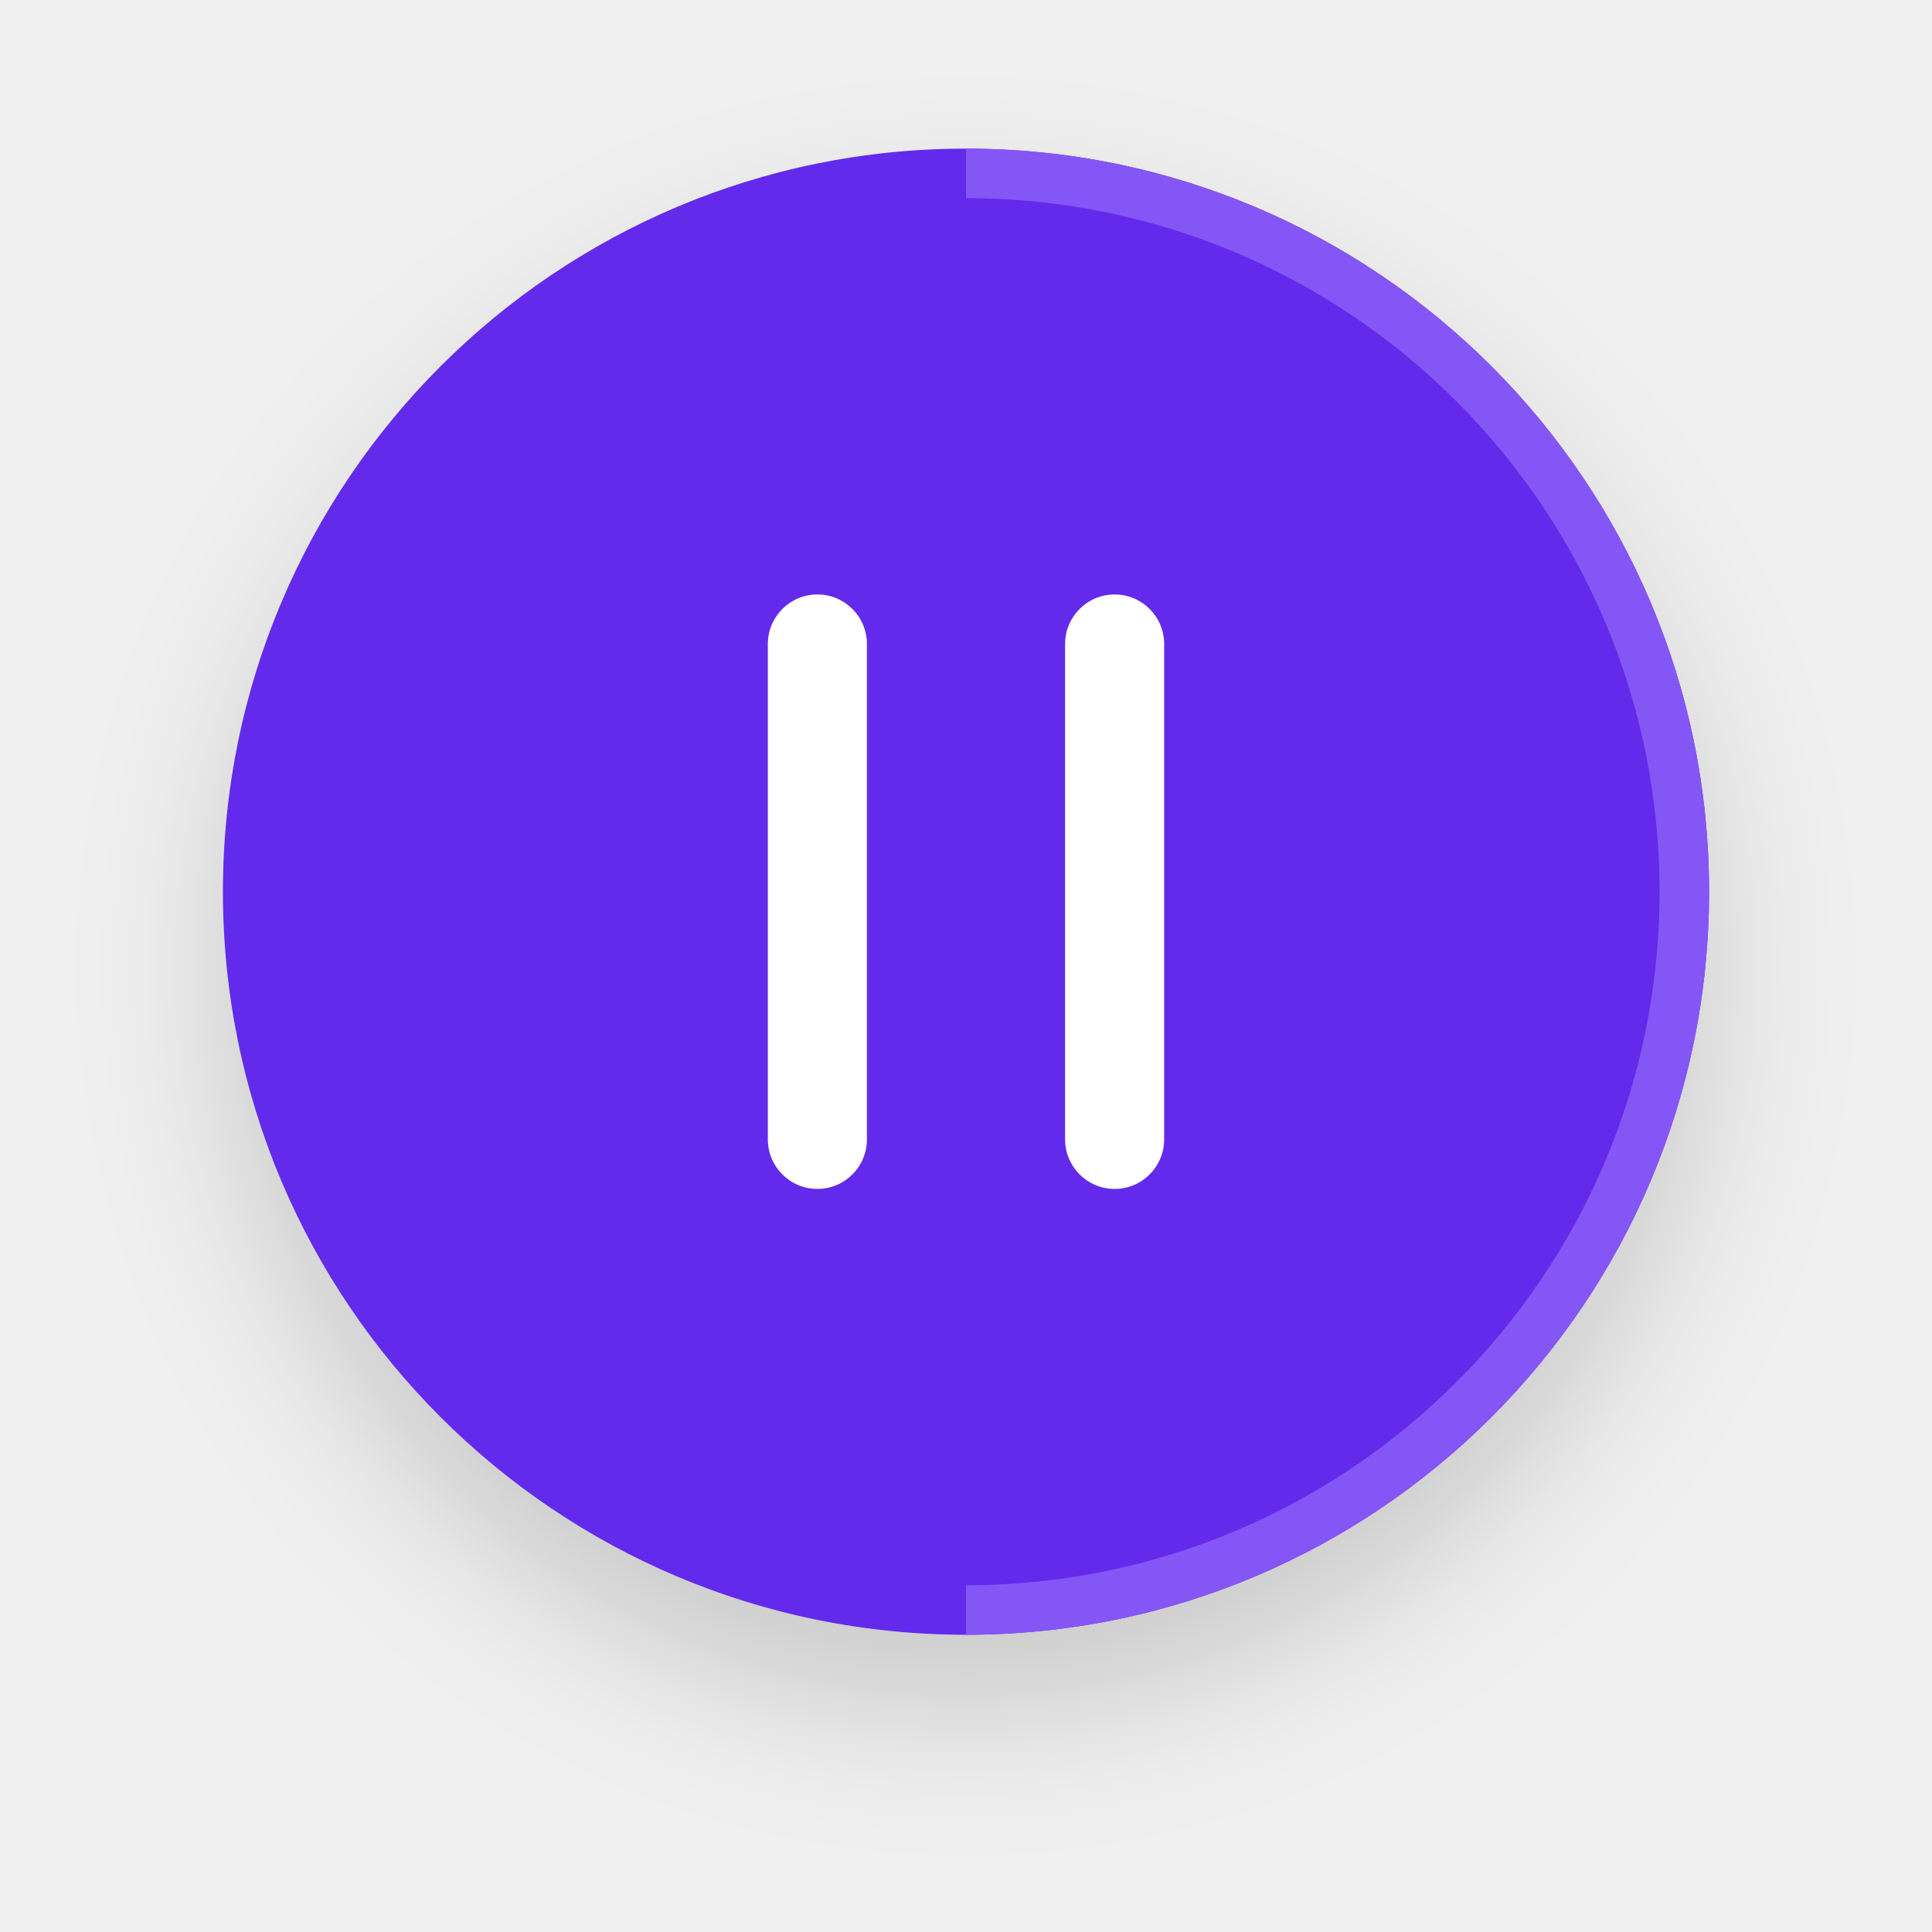
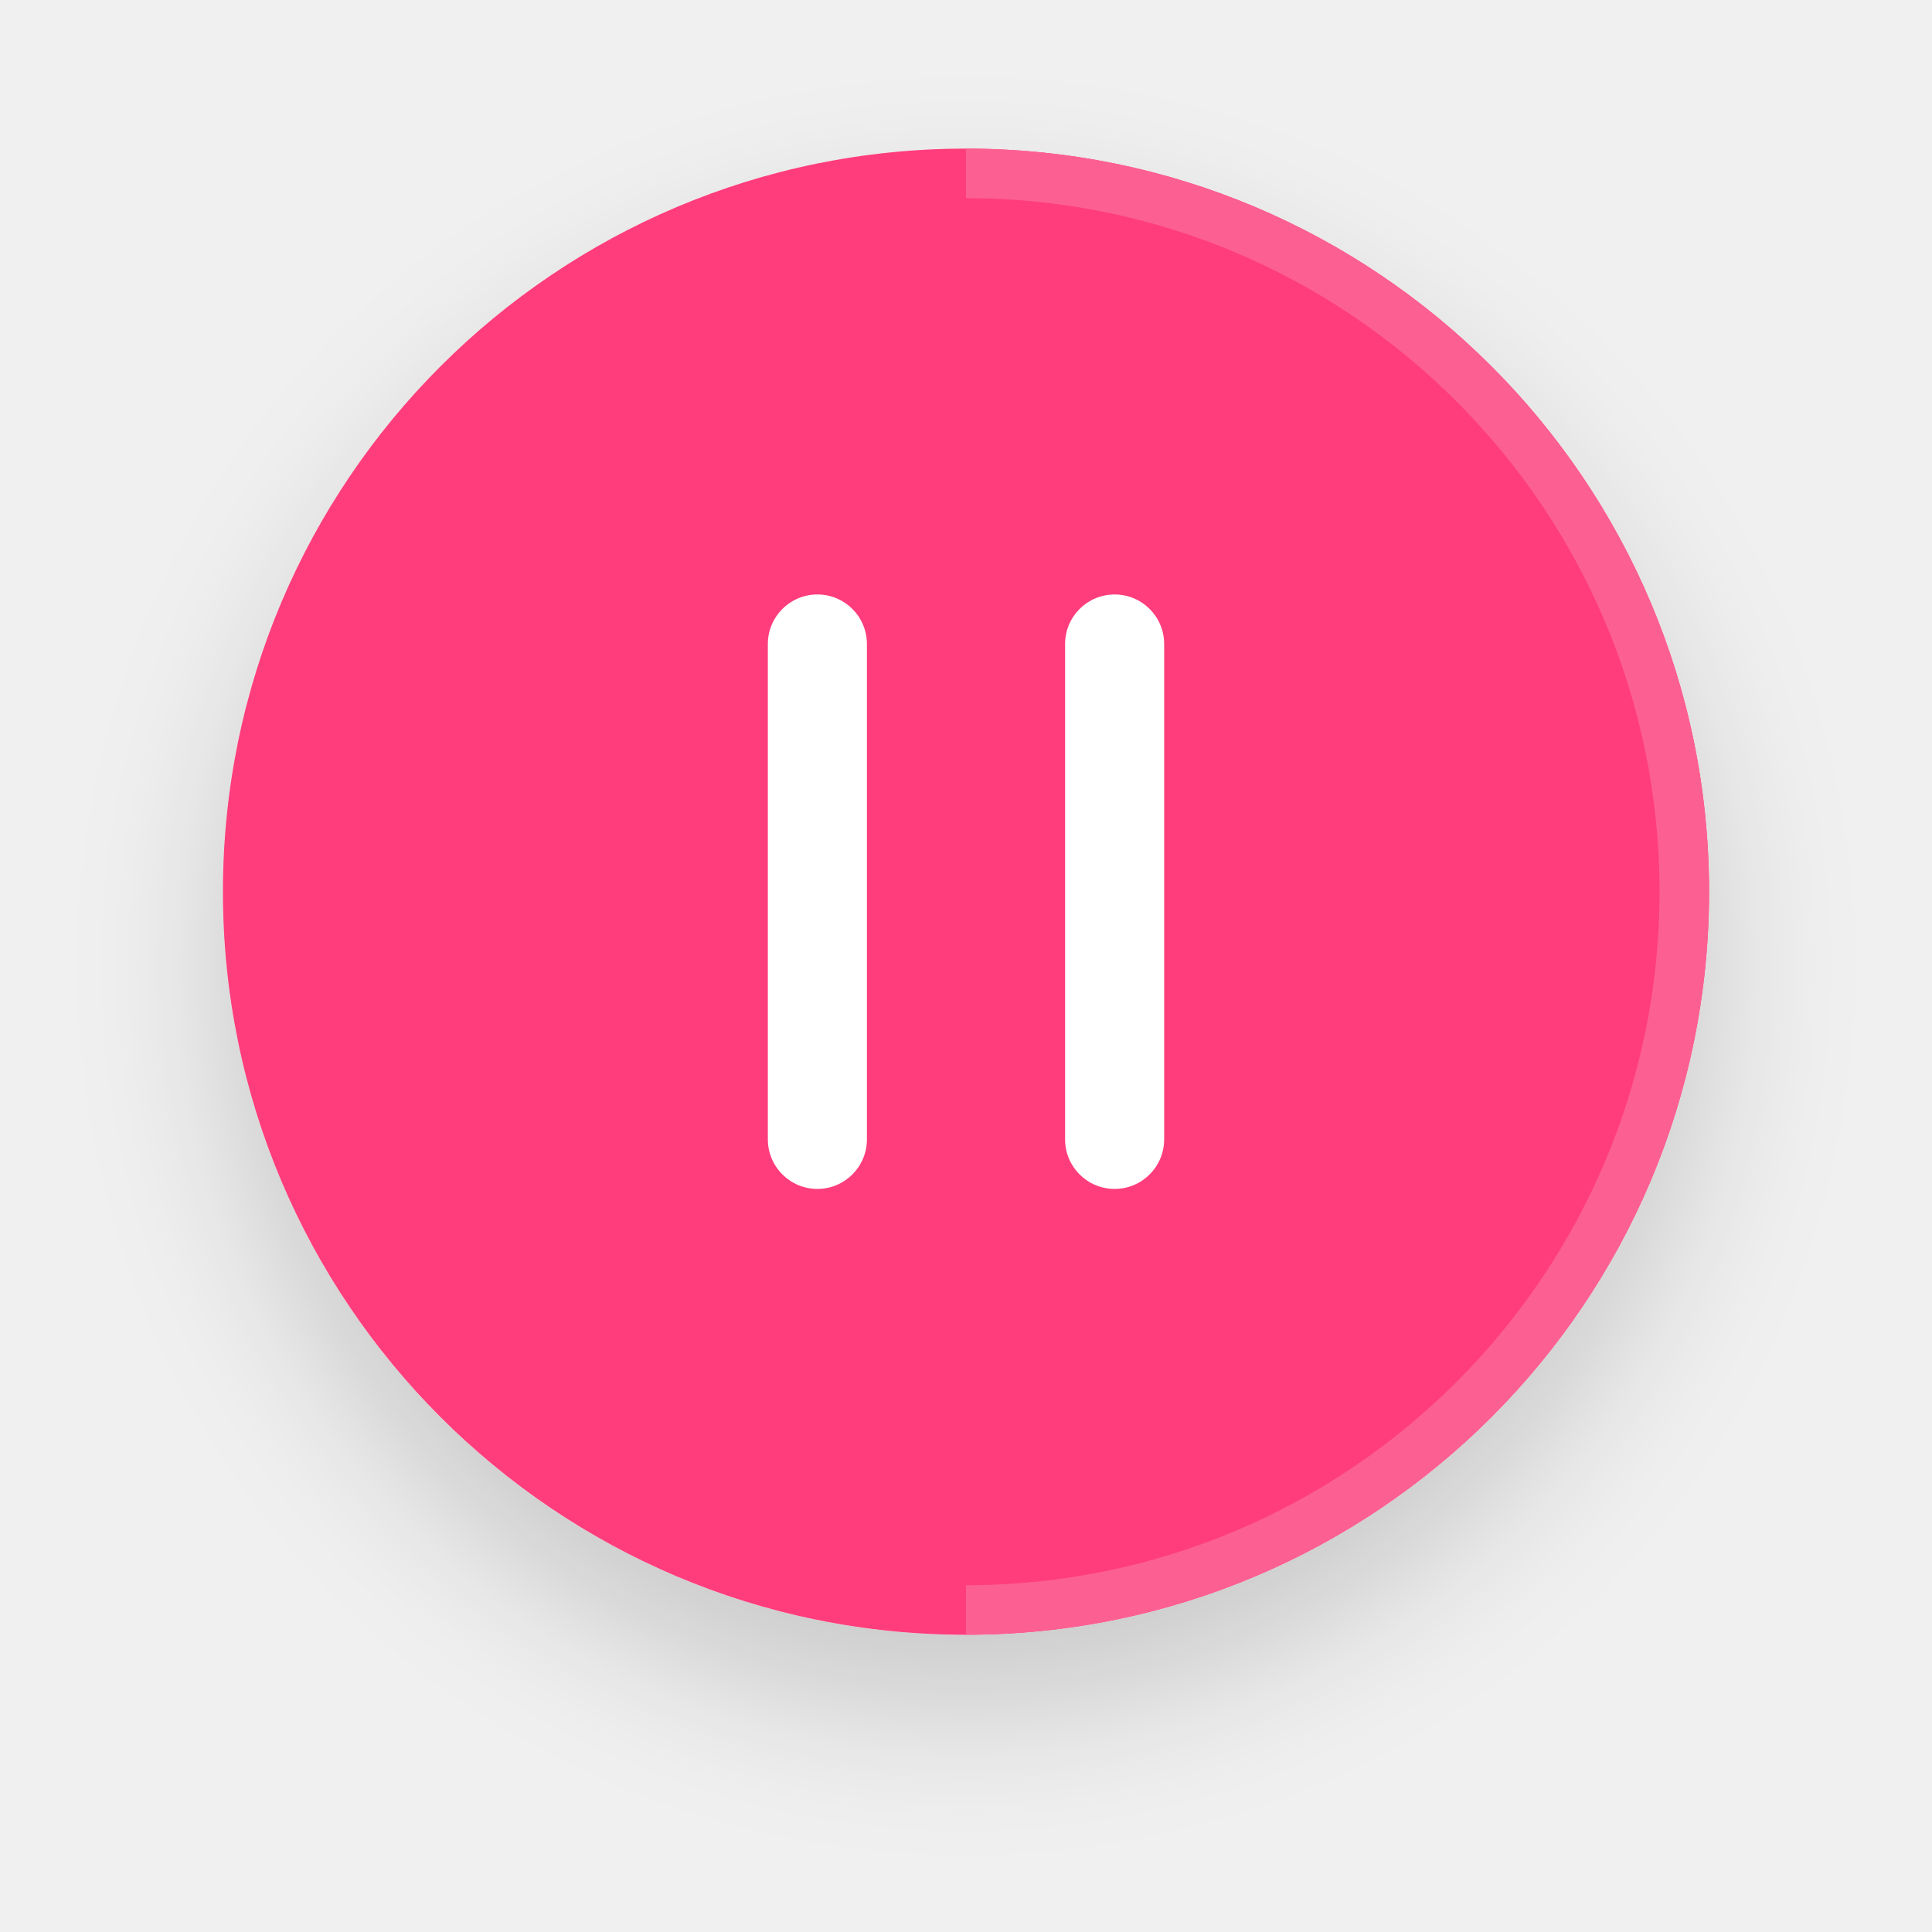
<svg xmlns="http://www.w3.org/2000/svg" width="78" height="78" viewBox="0 0 78 78">
  <defs>
    <clipPath id="clip-path">
      <path id="사각형_1789" fill="#757575" d="M0 0H30V60H0z" data-name="사각형 1789" />
    </clipPath>
    <filter id="타원_224" width="78" height="78" x="0" y="0" filterUnits="userSpaceOnUse">
      <feOffset dy="3" />
      <feGaussianBlur result="blur" stdDeviation="3" />
      <feFlood flood-opacity=".161" />
      <feComposite in2="blur" operator="in" />
      <feComposite in="SourceGraphic" />
    </filter>
    <style>
            .cls-2{fill:none}.cls-6{fill:#fff}
        </style>
  </defs>
  <g id="pause_purple" transform="translate(3)">
    <path id="사각형_6118" d="M0 0H72V72H0z" class="cls-2" data-name="사각형 6118" />
    <g id="그룹_13282" data-name="그룹 13282" transform="translate(6 6)">
      <g id="그룹_13283" data-name="그룹 13283">
        <g filter="url(#타원_224)" transform="translate(-9 -6)">
-           <circle id="타원_224-2" cx="30" cy="30" r="30" fill="#632beb" data-name="타원 224" transform="translate(9 6)" />
+           <circle id="타원_224-2" cx="30" cy="30" r="30" fill="#FF3C7B" data-name="타원 224" transform="translate(9 6)" />
        </g>
        <g id="마스크_그룹_2" clip-path="url(#clip-path)" data-name="마스크 그룹 2" transform="translate(30)">
-           <g id="타원_225" fill="none" stroke="#8556f6" stroke-width="2px" data-name="타원 225" transform="translate(-30)">
+           <g id="타원_225" fill="none" stroke="#FC6092" stroke-width="2px" data-name="타원 225" transform="translate(-30)">
            <circle cx="30" cy="30" r="30" stroke="none" />
            <circle cx="30" cy="30" r="29" class="cls-2" />
          </g>
        </g>
      </g>
    </g>
    <g id="그룹_15454" data-name="그룹 15454" transform="translate(-143 -608)">
      <rect id="사각형_3195" width="4" height="24" class="cls-6" data-name="사각형 3195" rx="2" transform="translate(171 632)" />
      <rect id="사각형_3196" width="4" height="24" class="cls-6" data-name="사각형 3196" rx="2" transform="translate(183 632)" />
    </g>
  </g>
</svg>
